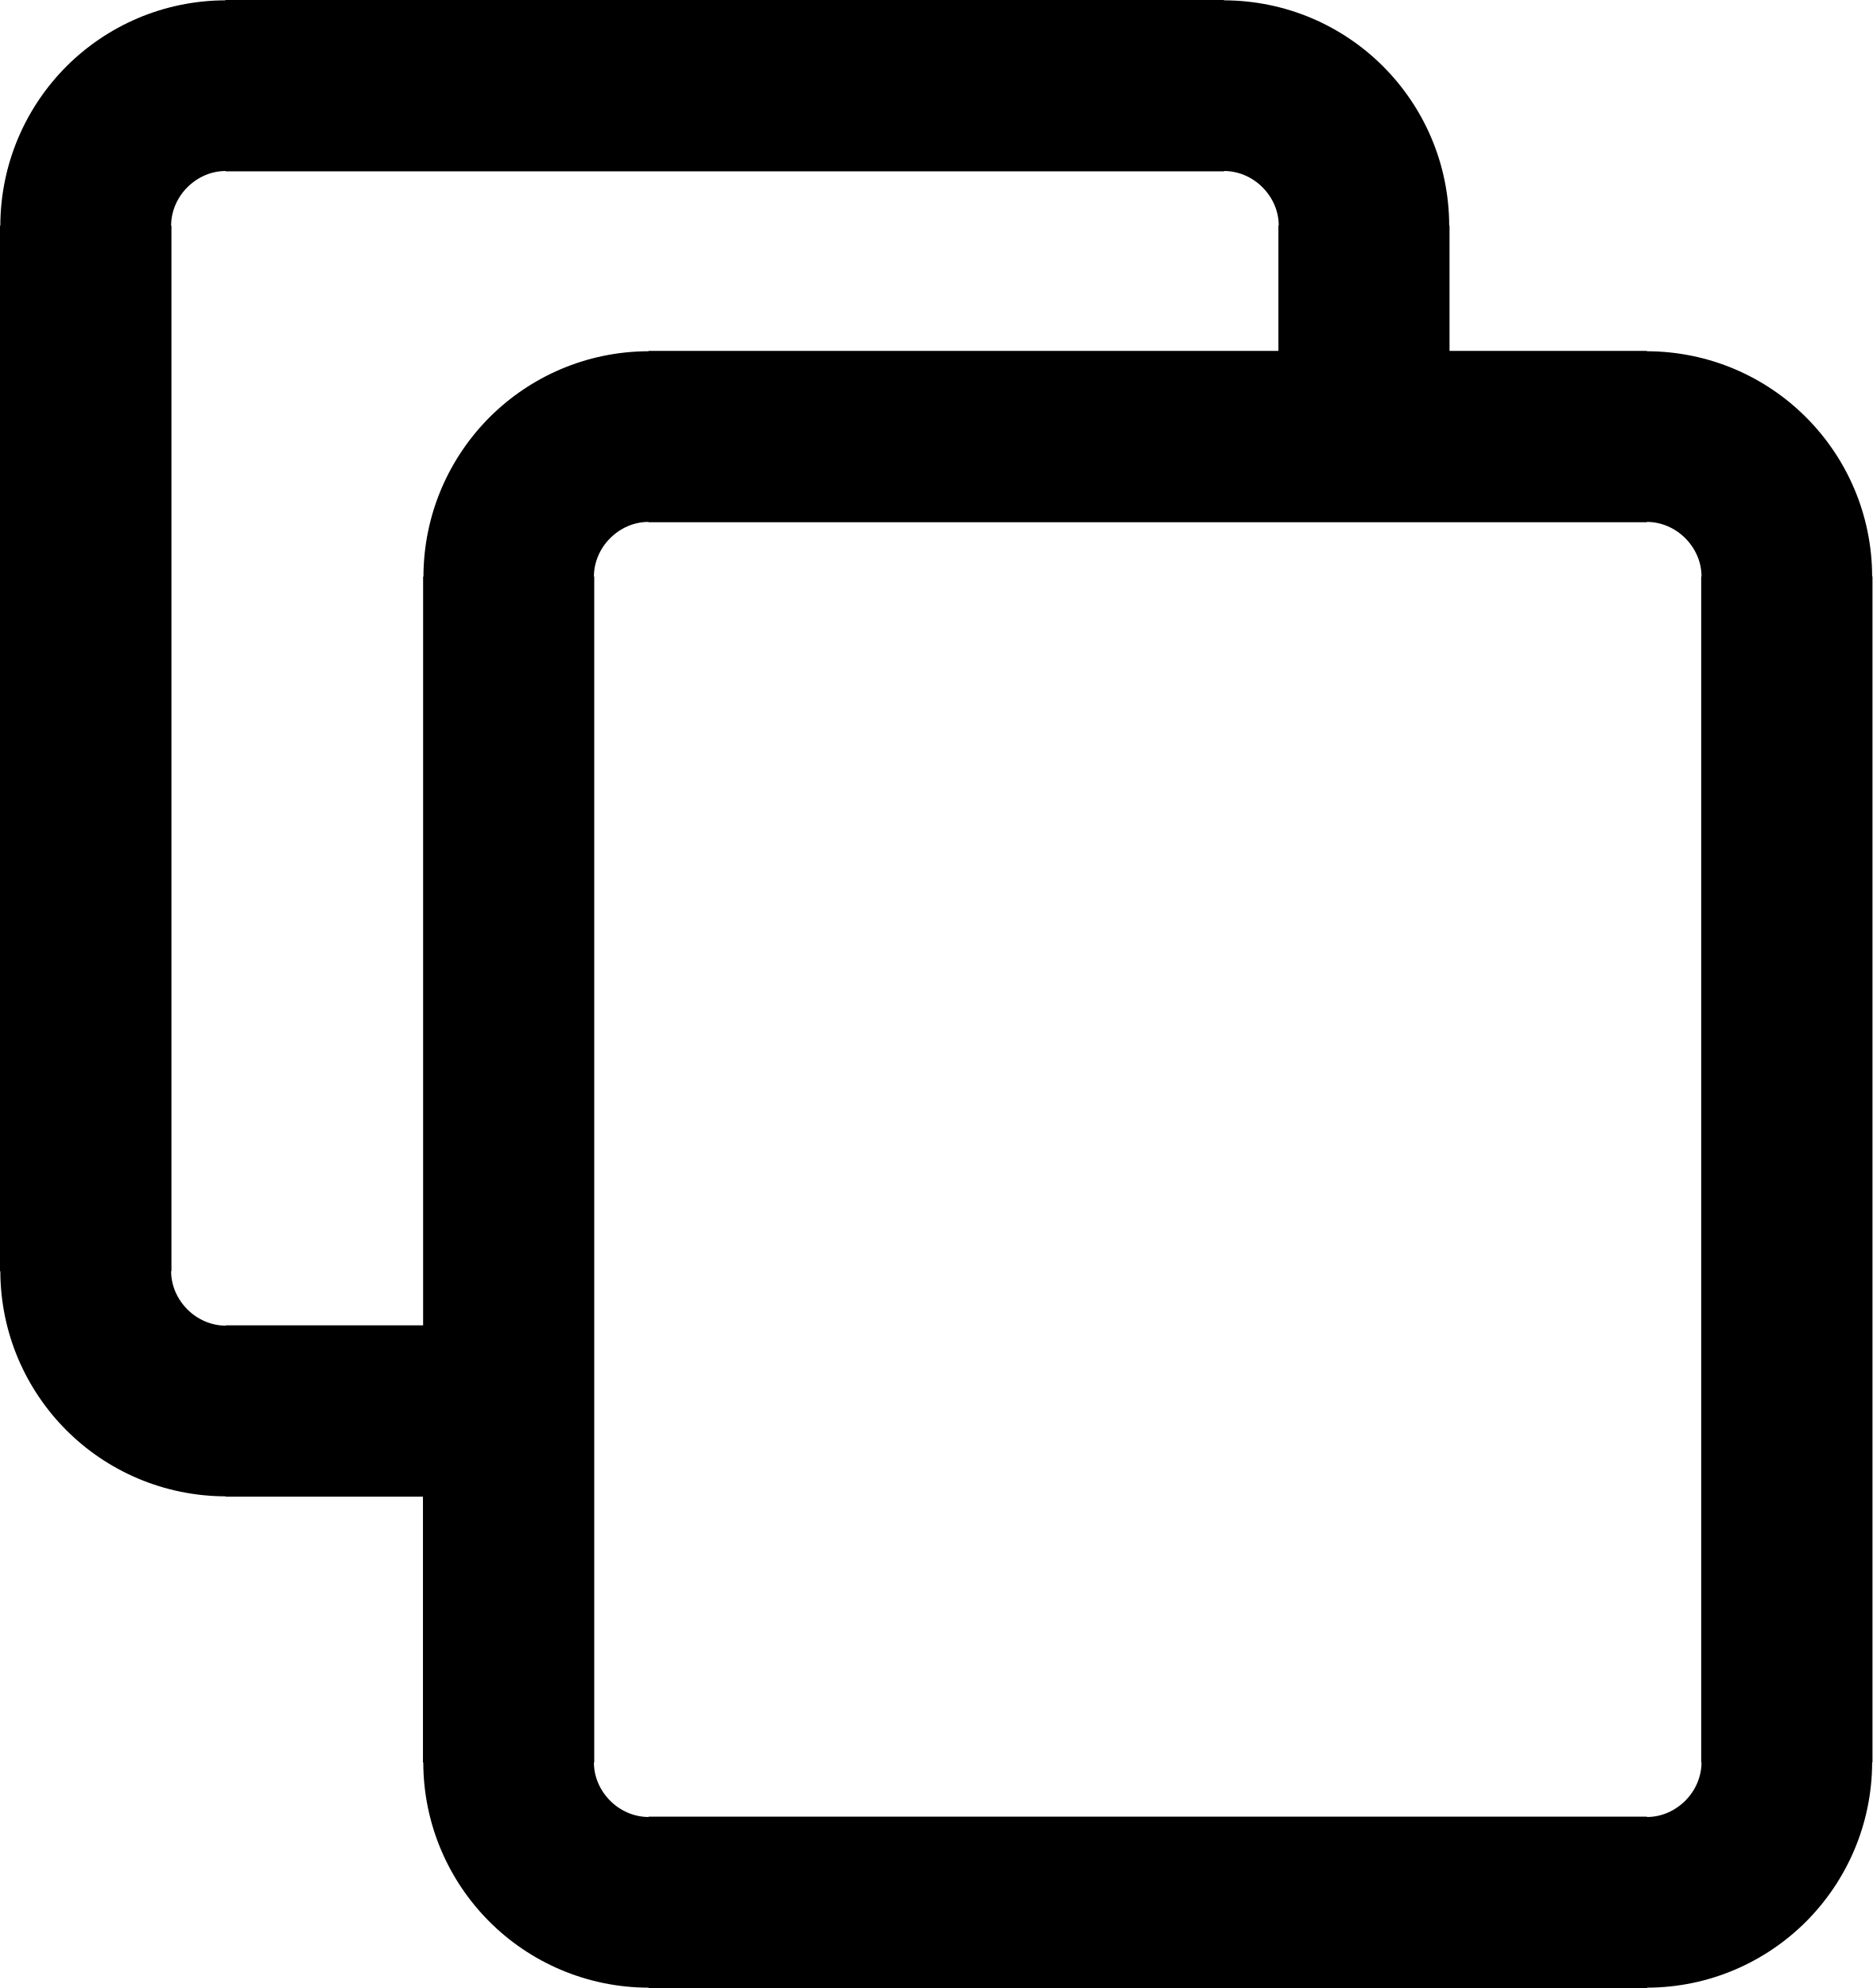
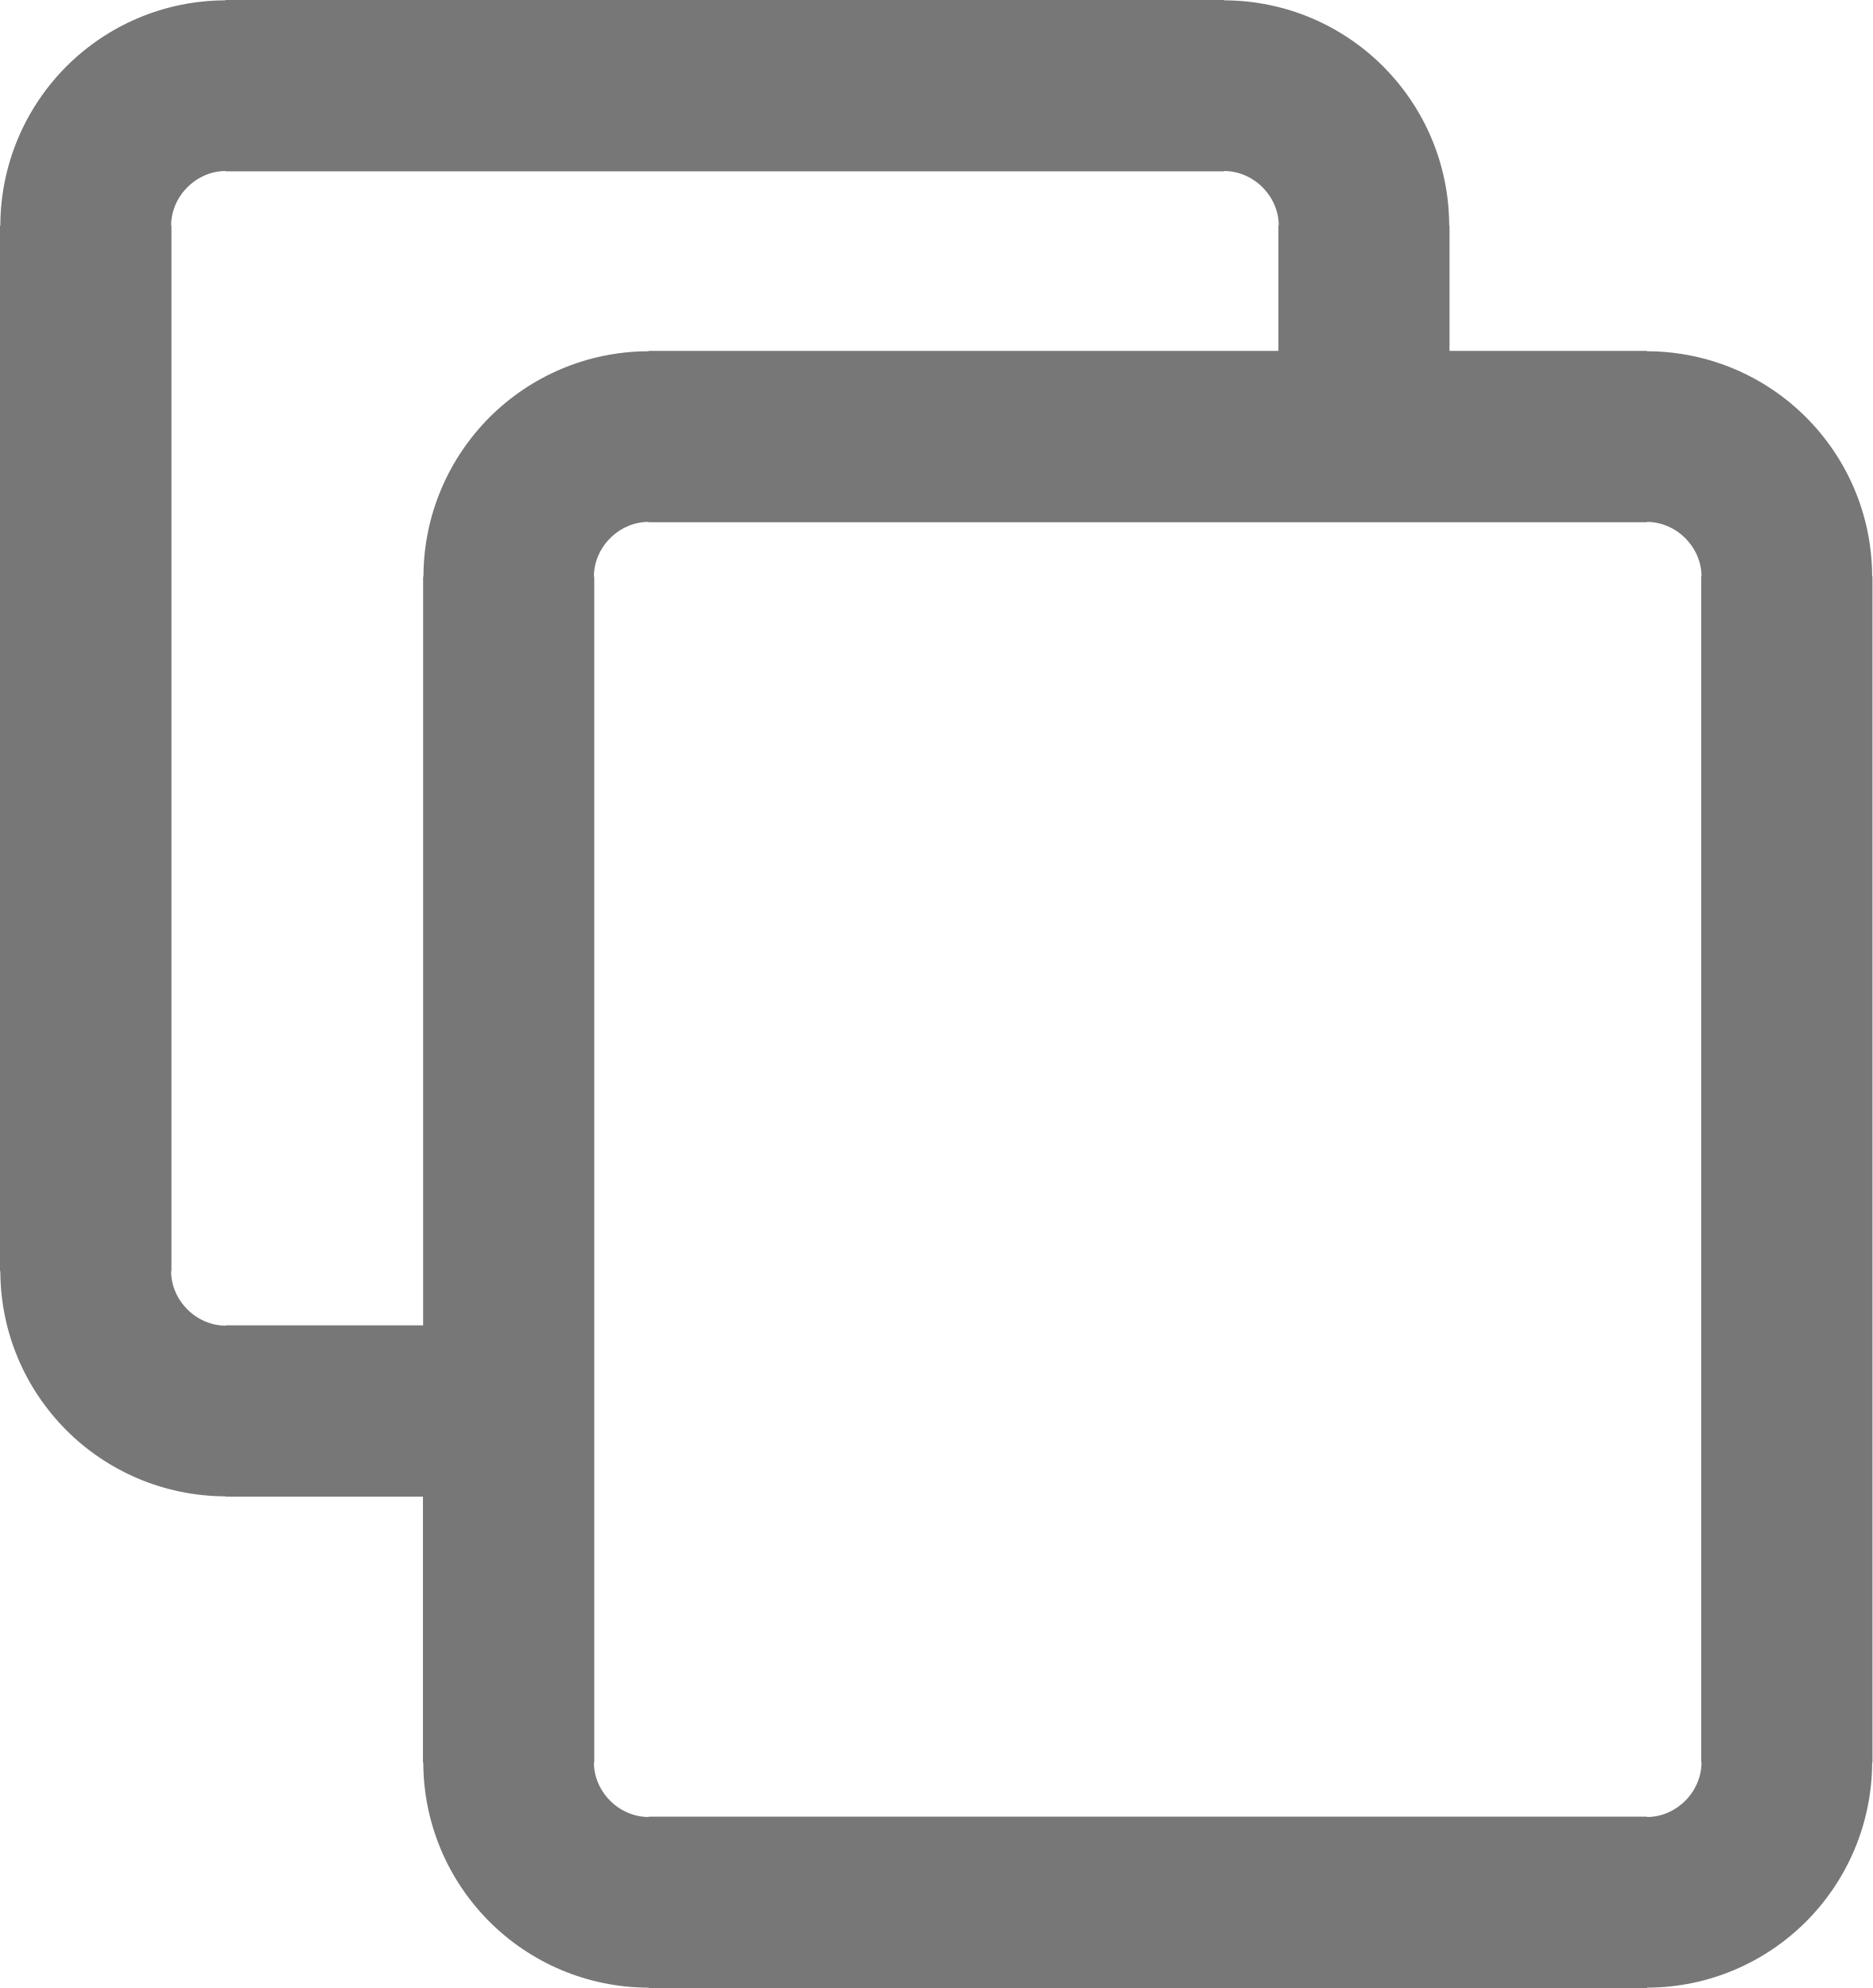
- <svg xmlns="http://www.w3.org/2000/svg" version="1.1" id="Layer_1" x="0px" y="0px" viewBox="0 0 115.77 122.88" style="enable-background:new 0 0 115.77 122.88" xml:space="preserve">
+ <svg xmlns="http://www.w3.org/2000/svg" version="1.1" x="0px" y="0px" viewBox="0 0 115.77 122.88" style="enable-background:new 0 0 115.77 122.88" xml:space="preserve">
  <style type="text/css">.st0{fill-rule:evenodd;clip-rule:evenodd;}</style>
  <g>
-     <path class="st0" d="M89.62,13.96v7.73h12.19h0.01v0.02c3.85,0.01,7.34,1.57,9.86,4.1c2.5,2.51,4.06,5.98,4.07,9.82h0.02v0.02 v73.27v0.01h-0.02c-0.01,3.84-1.57,7.33-4.1,9.86c-2.51,2.5-5.98,4.06-9.82,4.07v0.02h-0.02h-61.7H40.1v-0.02 c-3.84-0.01-7.34-1.57-9.86-4.1c-2.5-2.51-4.06-5.98-4.07-9.82h-0.02v-0.02V92.51H13.96h-0.01v-0.02c-3.84-0.01-7.34-1.57-9.86-4.1 c-2.5-2.51-4.06-5.98-4.07-9.82H0v-0.02V13.96v-0.01h0.02c0.01-3.85,1.58-7.34,4.1-9.86c2.51-2.5,5.98-4.06,9.82-4.07V0h0.02h61.7 h0.01v0.02c3.85,0.01,7.34,1.57,9.86,4.1c2.5,2.51,4.06,5.98,4.07,9.82h0.02V13.96L89.62,13.96z M79.04,21.69v-7.73v-0.02h0.02 c0-0.91-0.39-1.75-1.01-2.37c-0.61-0.61-1.46-1-2.37-1v0.02h-0.01h-61.7h-0.02v-0.02c-0.91,0-1.75,0.39-2.37,1.01 c-0.61,0.61-1,1.46-1,2.37h0.02v0.01v64.59v0.02h-0.02c0,0.91,0.39,1.75,1.01,2.37c0.61,0.61,1.46,1,2.37,1v-0.02h0.01h12.19V35.65 v-0.01h0.02c0.01-3.85,1.58-7.34,4.1-9.86c2.51-2.5,5.98-4.06,9.82-4.07v-0.02h0.02H79.04L79.04,21.69z M105.18,108.92V35.65v-0.02 h0.02c0-0.91-0.39-1.75-1.01-2.37c-0.61-0.61-1.46-1-2.37-1v0.02h-0.01h-61.7h-0.02v-0.02c-0.91,0-1.75,0.39-2.37,1.01 c-0.61,0.61-1,1.46-1,2.37h0.02v0.01v73.27v0.02h-0.02c0,0.91,0.39,1.75,1.01,2.37c0.61,0.61,1.46,1,2.37,1v-0.02h0.01h61.7h0.02 v0.02c0.91,0,1.75-0.39,2.37-1.01c0.61-0.61,1-1.46,1-2.37h-0.02V108.92L105.18,108.92z" />
+     <path fill="#777777" class="st0" d="M89.62,13.96v7.73h12.19h0.01v0.02c3.85,0.01,7.34,1.57,9.86,4.1c2.5,2.51,4.06,5.98,4.07,9.82h0.02v0.02 v73.27v0.01h-0.02c-0.01,3.84-1.57,7.33-4.1,9.86c-2.51,2.5-5.98,4.06-9.82,4.07v0.02h-0.02h-61.7H40.1v-0.02 c-3.84-0.01-7.34-1.57-9.86-4.1c-2.5-2.51-4.06-5.98-4.07-9.82h-0.02v-0.02V92.51H13.96h-0.01v-0.02c-3.84-0.01-7.34-1.57-9.86-4.1 c-2.5-2.51-4.06-5.98-4.07-9.82H0v-0.02V13.96v-0.01h0.02c0.01-3.85,1.58-7.34,4.1-9.86c2.51-2.5,5.98-4.06,9.82-4.07V0h0.02h61.7 h0.01v0.02c3.85,0.01,7.34,1.57,9.86,4.1c2.5,2.51,4.06,5.98,4.07,9.82h0.02V13.96L89.62,13.96z M79.04,21.69v-7.73v-0.02h0.02 c0-0.91-0.39-1.75-1.01-2.37c-0.61-0.61-1.46-1-2.37-1v0.02h-0.01h-61.7h-0.02v-0.02c-0.91,0-1.75,0.39-2.37,1.01 c-0.61,0.61-1,1.46-1,2.37h0.02v0.01v64.59v0.02h-0.02c0,0.91,0.39,1.75,1.01,2.37c0.61,0.61,1.46,1,2.37,1v-0.02h0.01h12.19V35.65 v-0.01h0.02c0.01-3.85,1.58-7.34,4.1-9.86c2.51-2.5,5.98-4.06,9.82-4.07v-0.02h0.02H79.04L79.04,21.69z M105.18,108.92V35.65v-0.02 h0.02c0-0.91-0.39-1.75-1.01-2.37c-0.61-0.61-1.46-1-2.37-1v0.02h-0.01h-61.7h-0.02v-0.02c-0.91,0-1.75,0.39-2.37,1.01 c-0.61,0.61-1,1.46-1,2.37h0.02v0.01v73.27v0.02h-0.02c0,0.91,0.39,1.75,1.01,2.37c0.61,0.61,1.46,1,2.37,1v-0.02h0.01h61.7h0.02 v0.02c0.91,0,1.75-0.39,2.37-1.01c0.61-0.61,1-1.46,1-2.37h-0.02V108.92L105.18,108.92z" />
  </g>
</svg>
